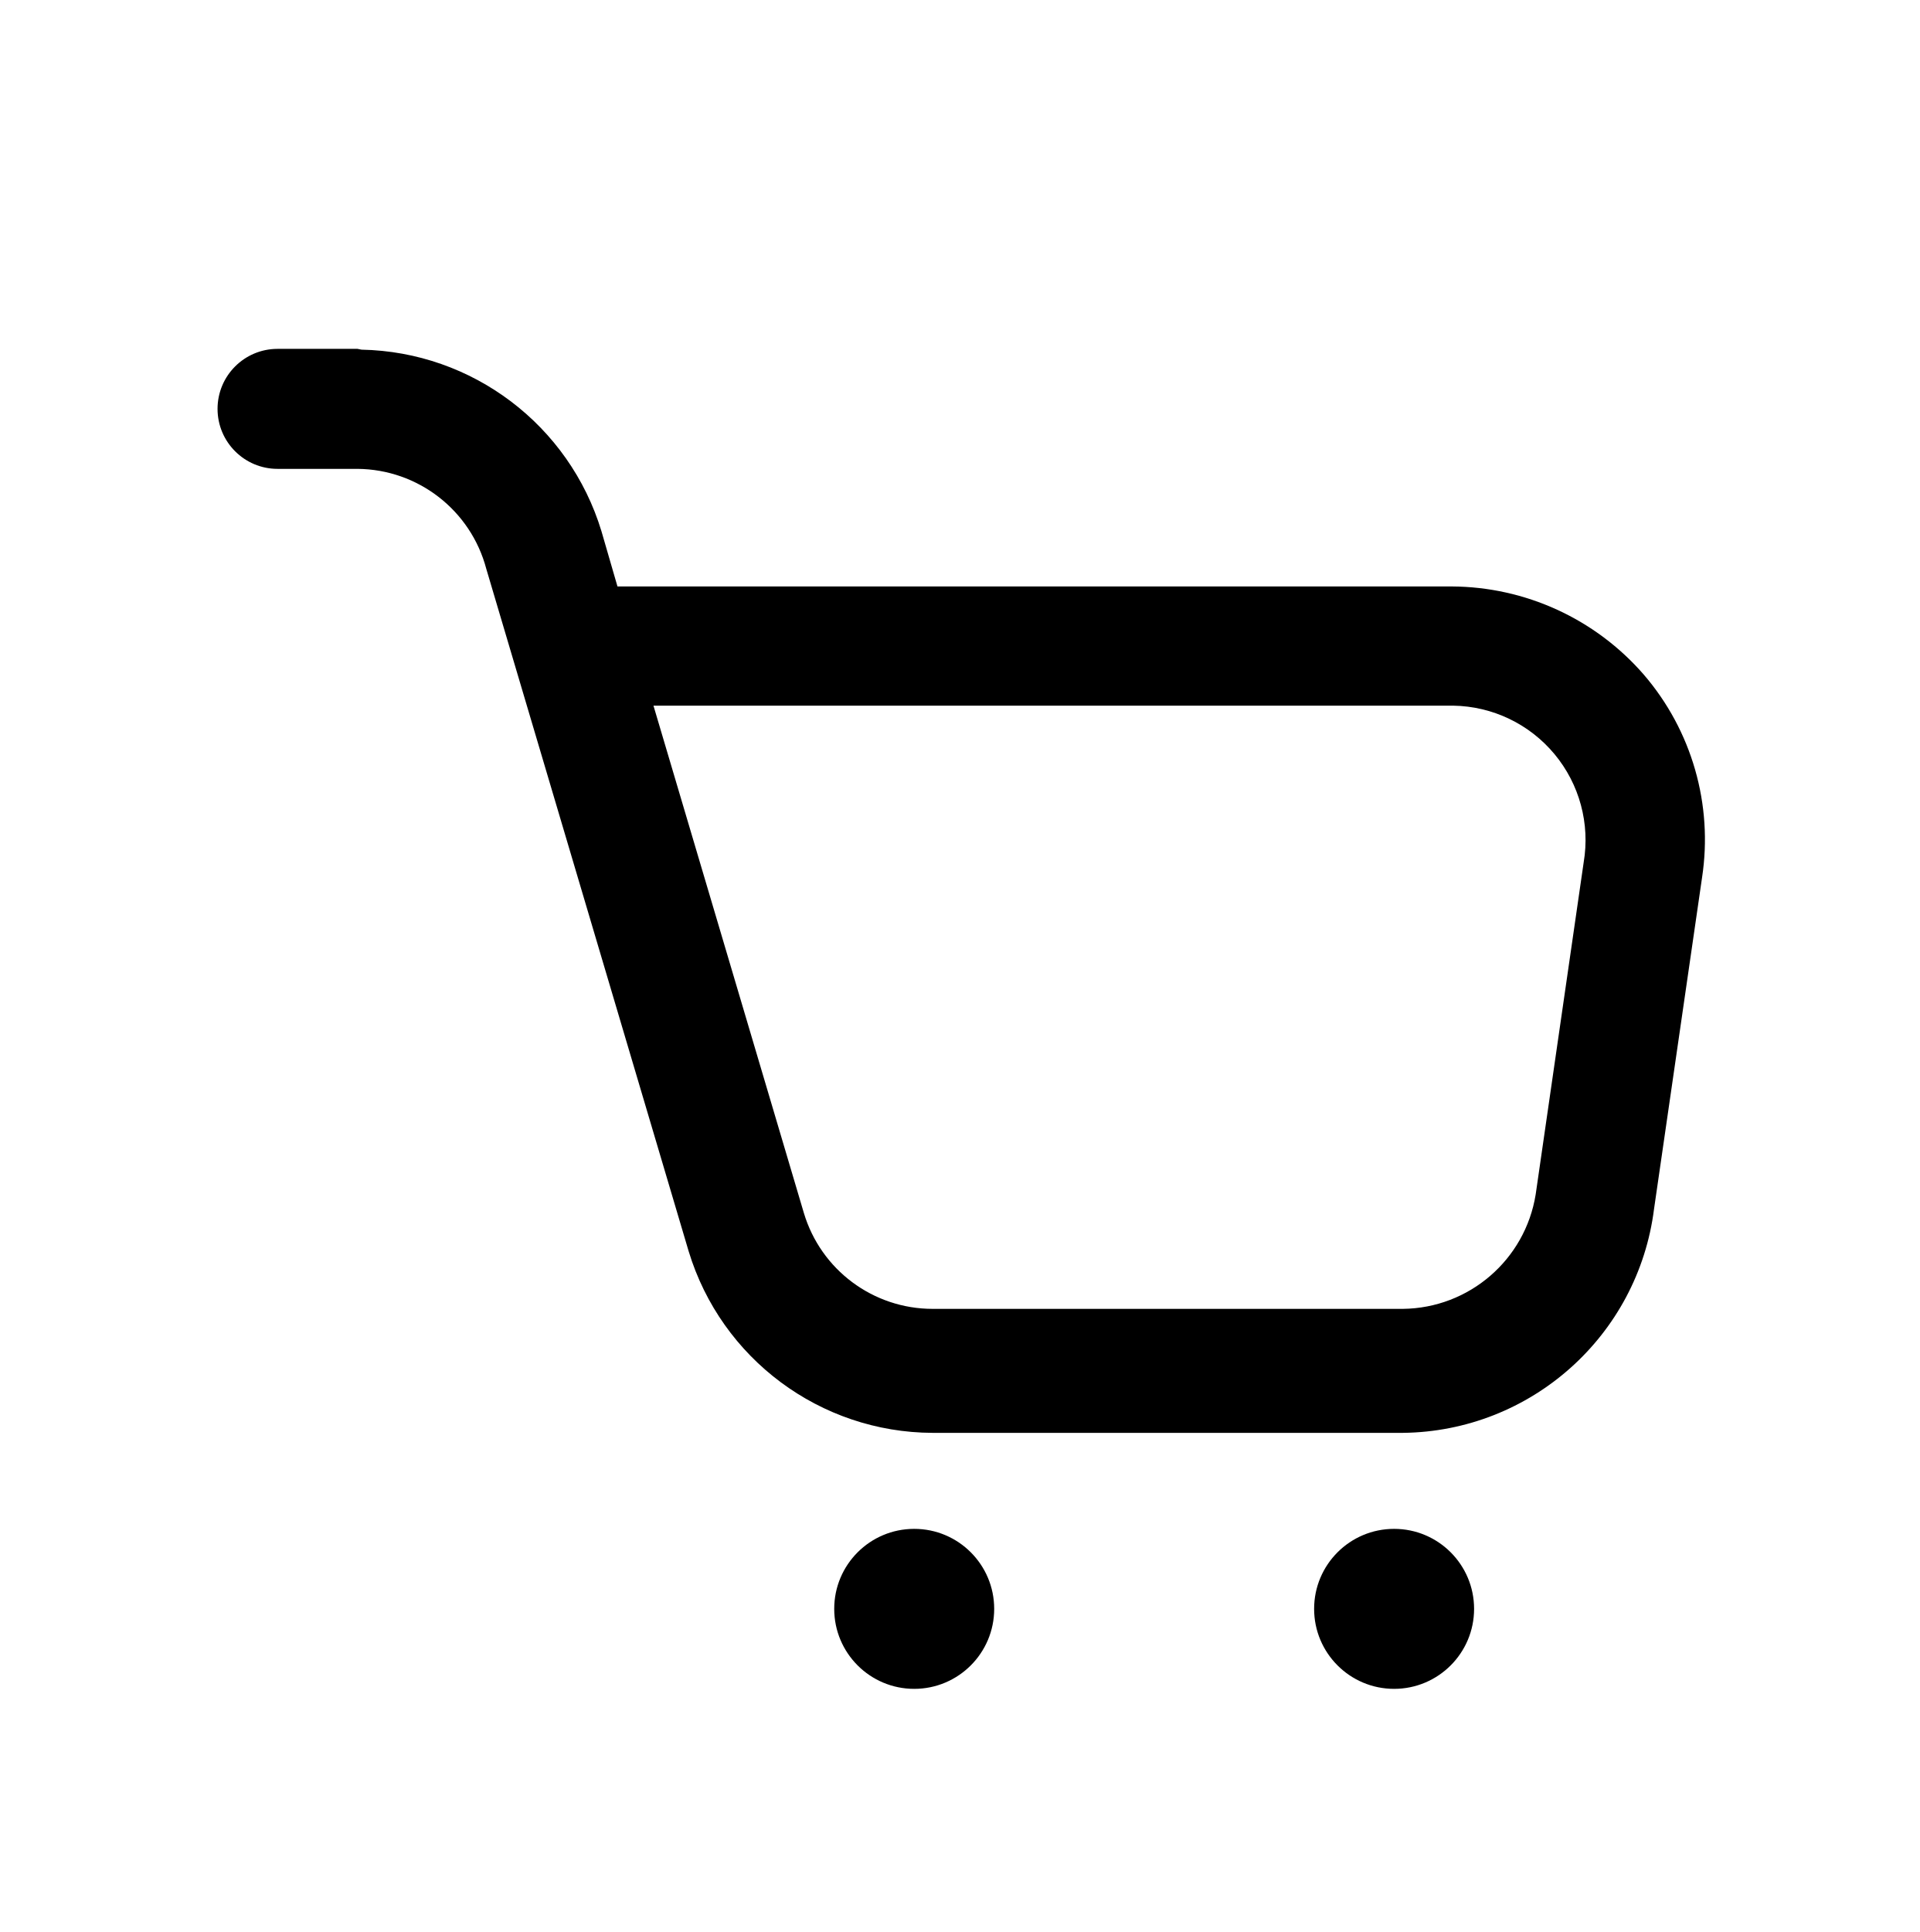
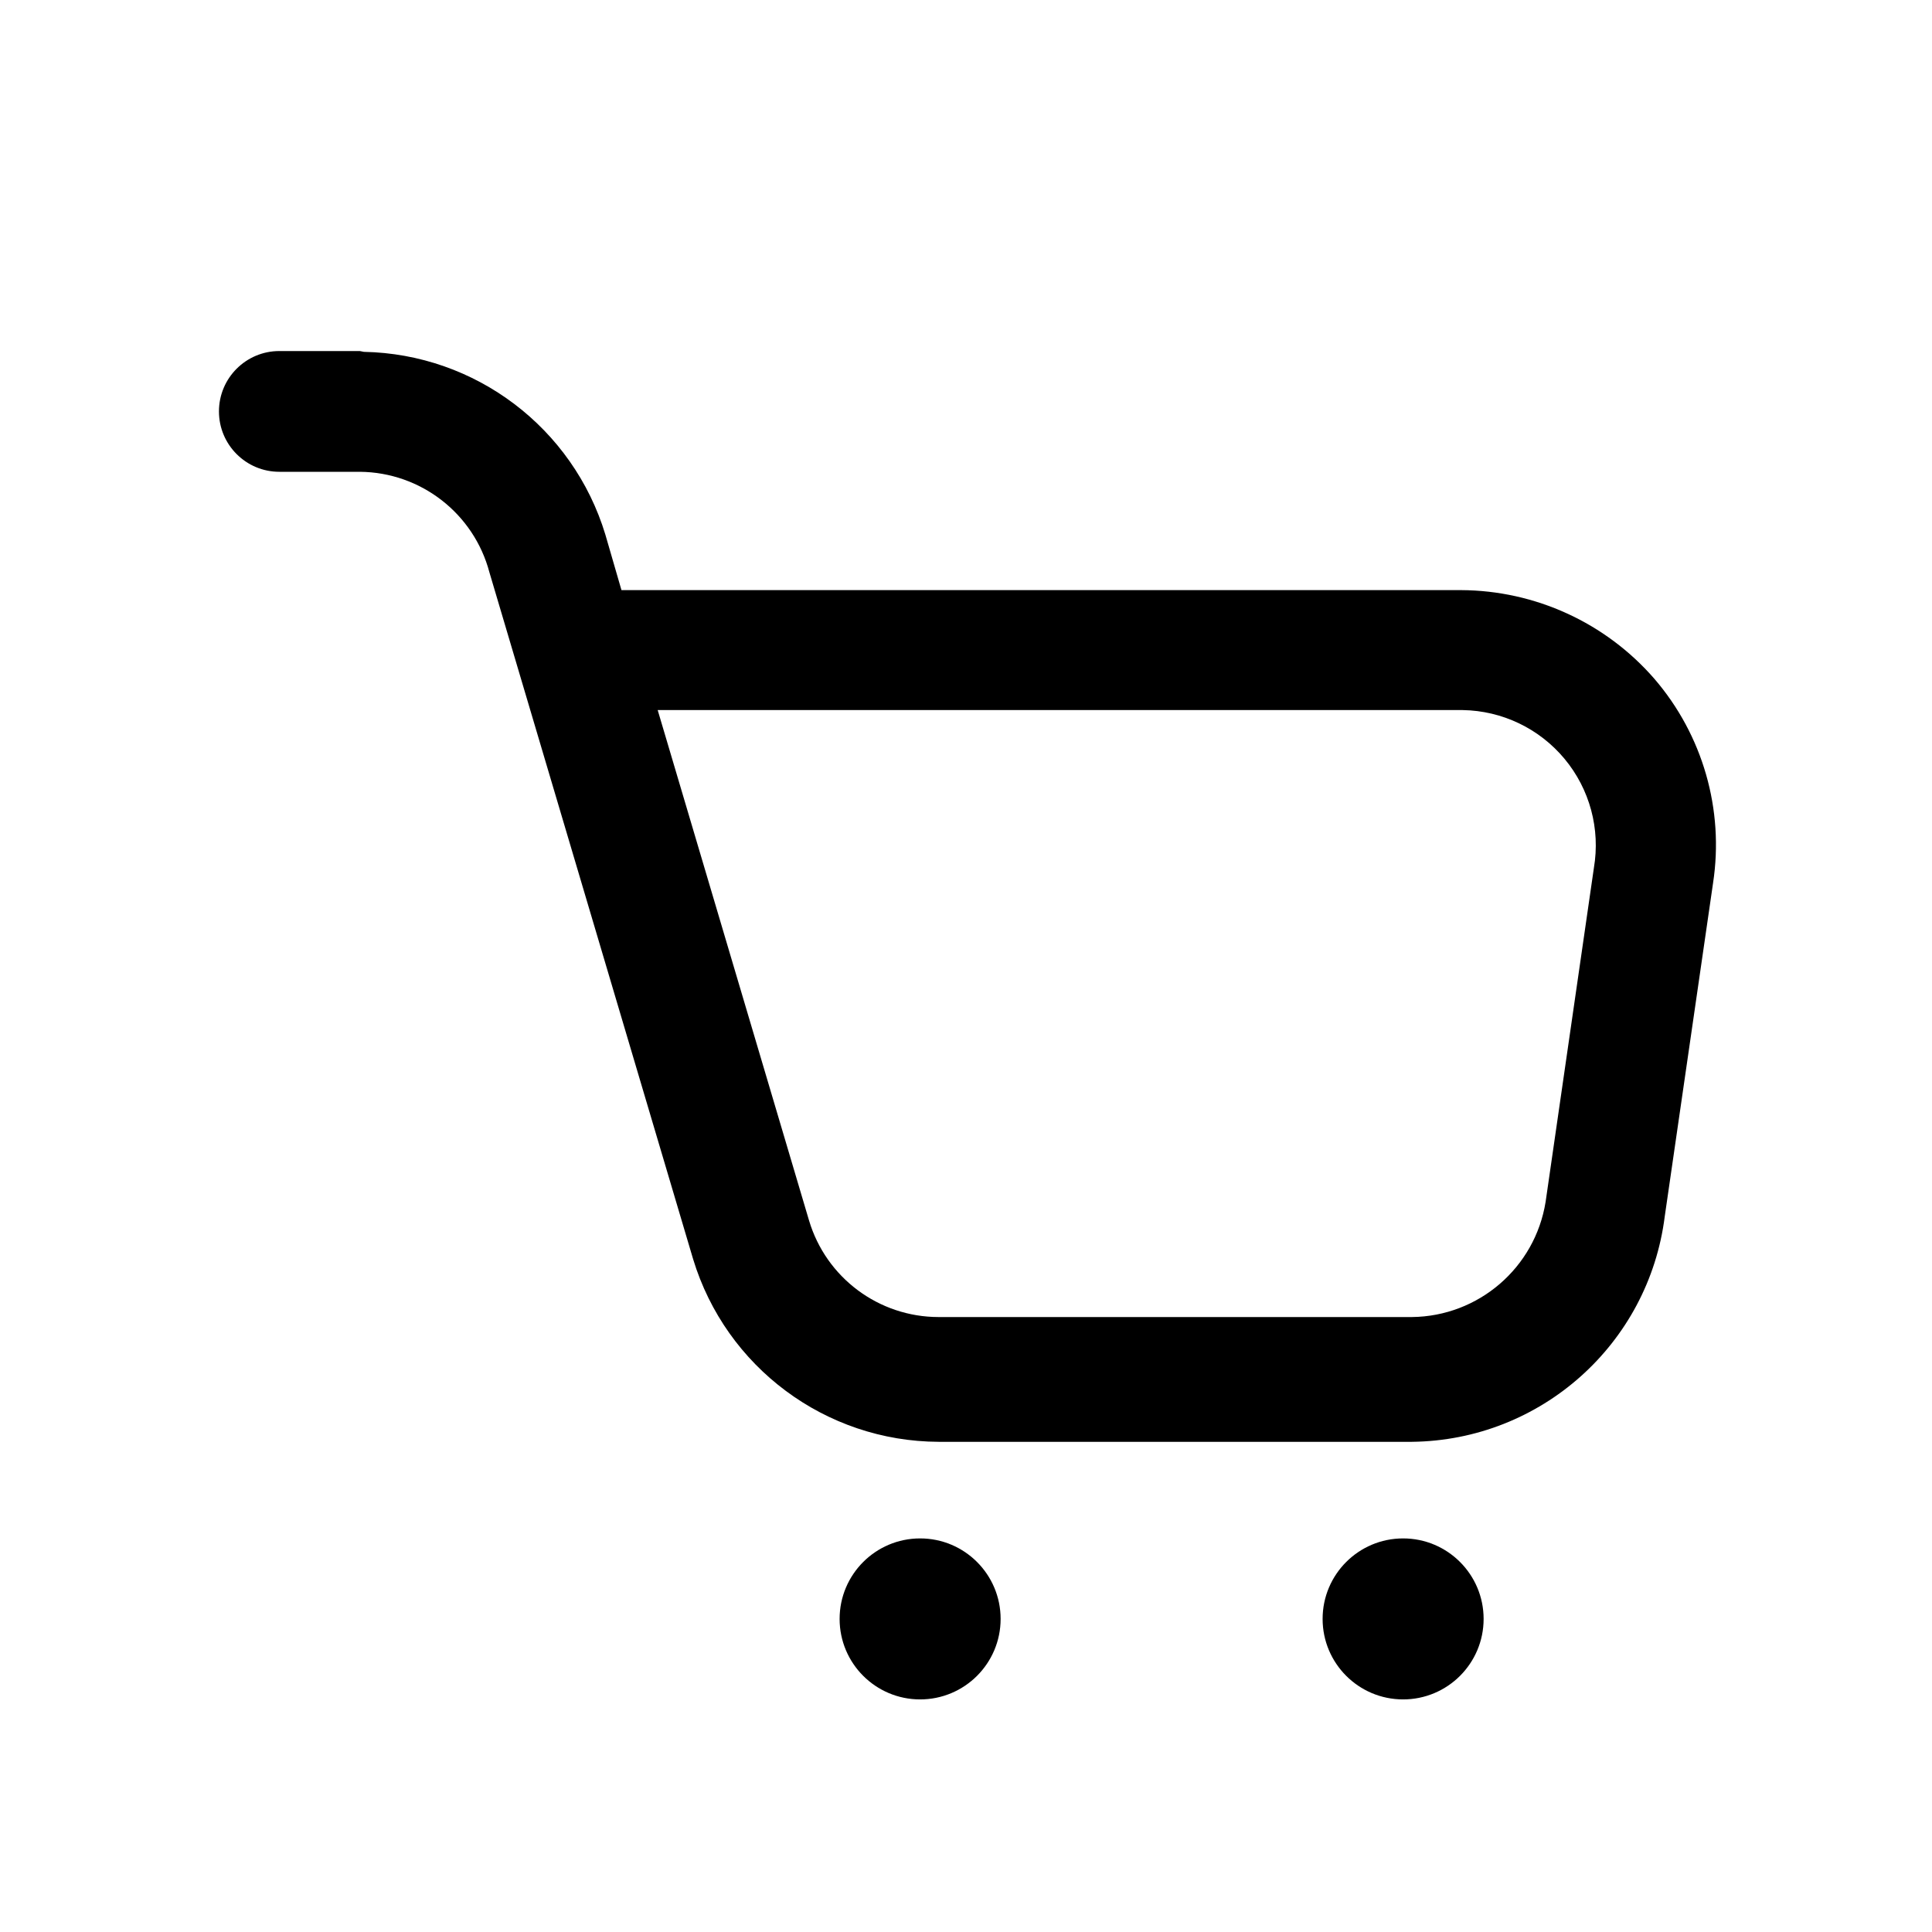
- <svg xmlns="http://www.w3.org/2000/svg" width="160" height="161" viewBox="0 0 160 161" fill="none">
+ <svg xmlns="http://www.w3.org/2000/svg" width="100%" height="100%" viewBox="0 0 160 160" fill="none">
  <path fill-rule="evenodd" clip-rule="evenodd" d="M23.133 29.072H29.8L30.133 29.138C39.374 29.317 47.449 35.427 50.133 44.272L51.467 48.871H121C127.14 48.9 132.971 51.572 137 56.205C141.018 60.867 142.796 67.054 141.867 73.138L137.867 100.738C136.534 111.318 127.596 119.288 116.933 119.405H77.733C68.369 119.37 60.121 113.232 57.4 104.272L40.533 47.405C39.242 42.526 34.847 39.114 29.8 39.072H23.133C20.372 39.072 18.133 36.833 18.133 34.072C18.133 31.31 20.372 29.072 23.133 29.072ZM67 101.072C68.415 105.818 72.78 109.072 77.733 109.072H116.933C122.451 109.012 127.124 104.986 128 99.538L132 71.871C132.545 68.651 131.657 65.353 129.568 62.842C127.48 60.331 124.399 58.856 121.133 58.805H54.467L67 101.072Z" fill="black" />
  <path d="M76.2 127.405C72.518 127.405 69.533 130.39 69.533 134.072C69.533 137.753 72.518 140.738 76.2 140.738C79.882 140.738 82.867 137.753 82.867 134.072C82.867 130.39 79.882 127.405 76.2 127.405Z" fill="black" />
  <path d="M116.2 127.405C112.518 127.405 109.533 130.39 109.533 134.072C109.533 137.753 112.518 140.738 116.2 140.738C119.882 140.738 122.867 137.753 122.867 134.072C122.867 130.39 119.882 127.405 116.2 127.405Z" fill="black" />
</svg>
